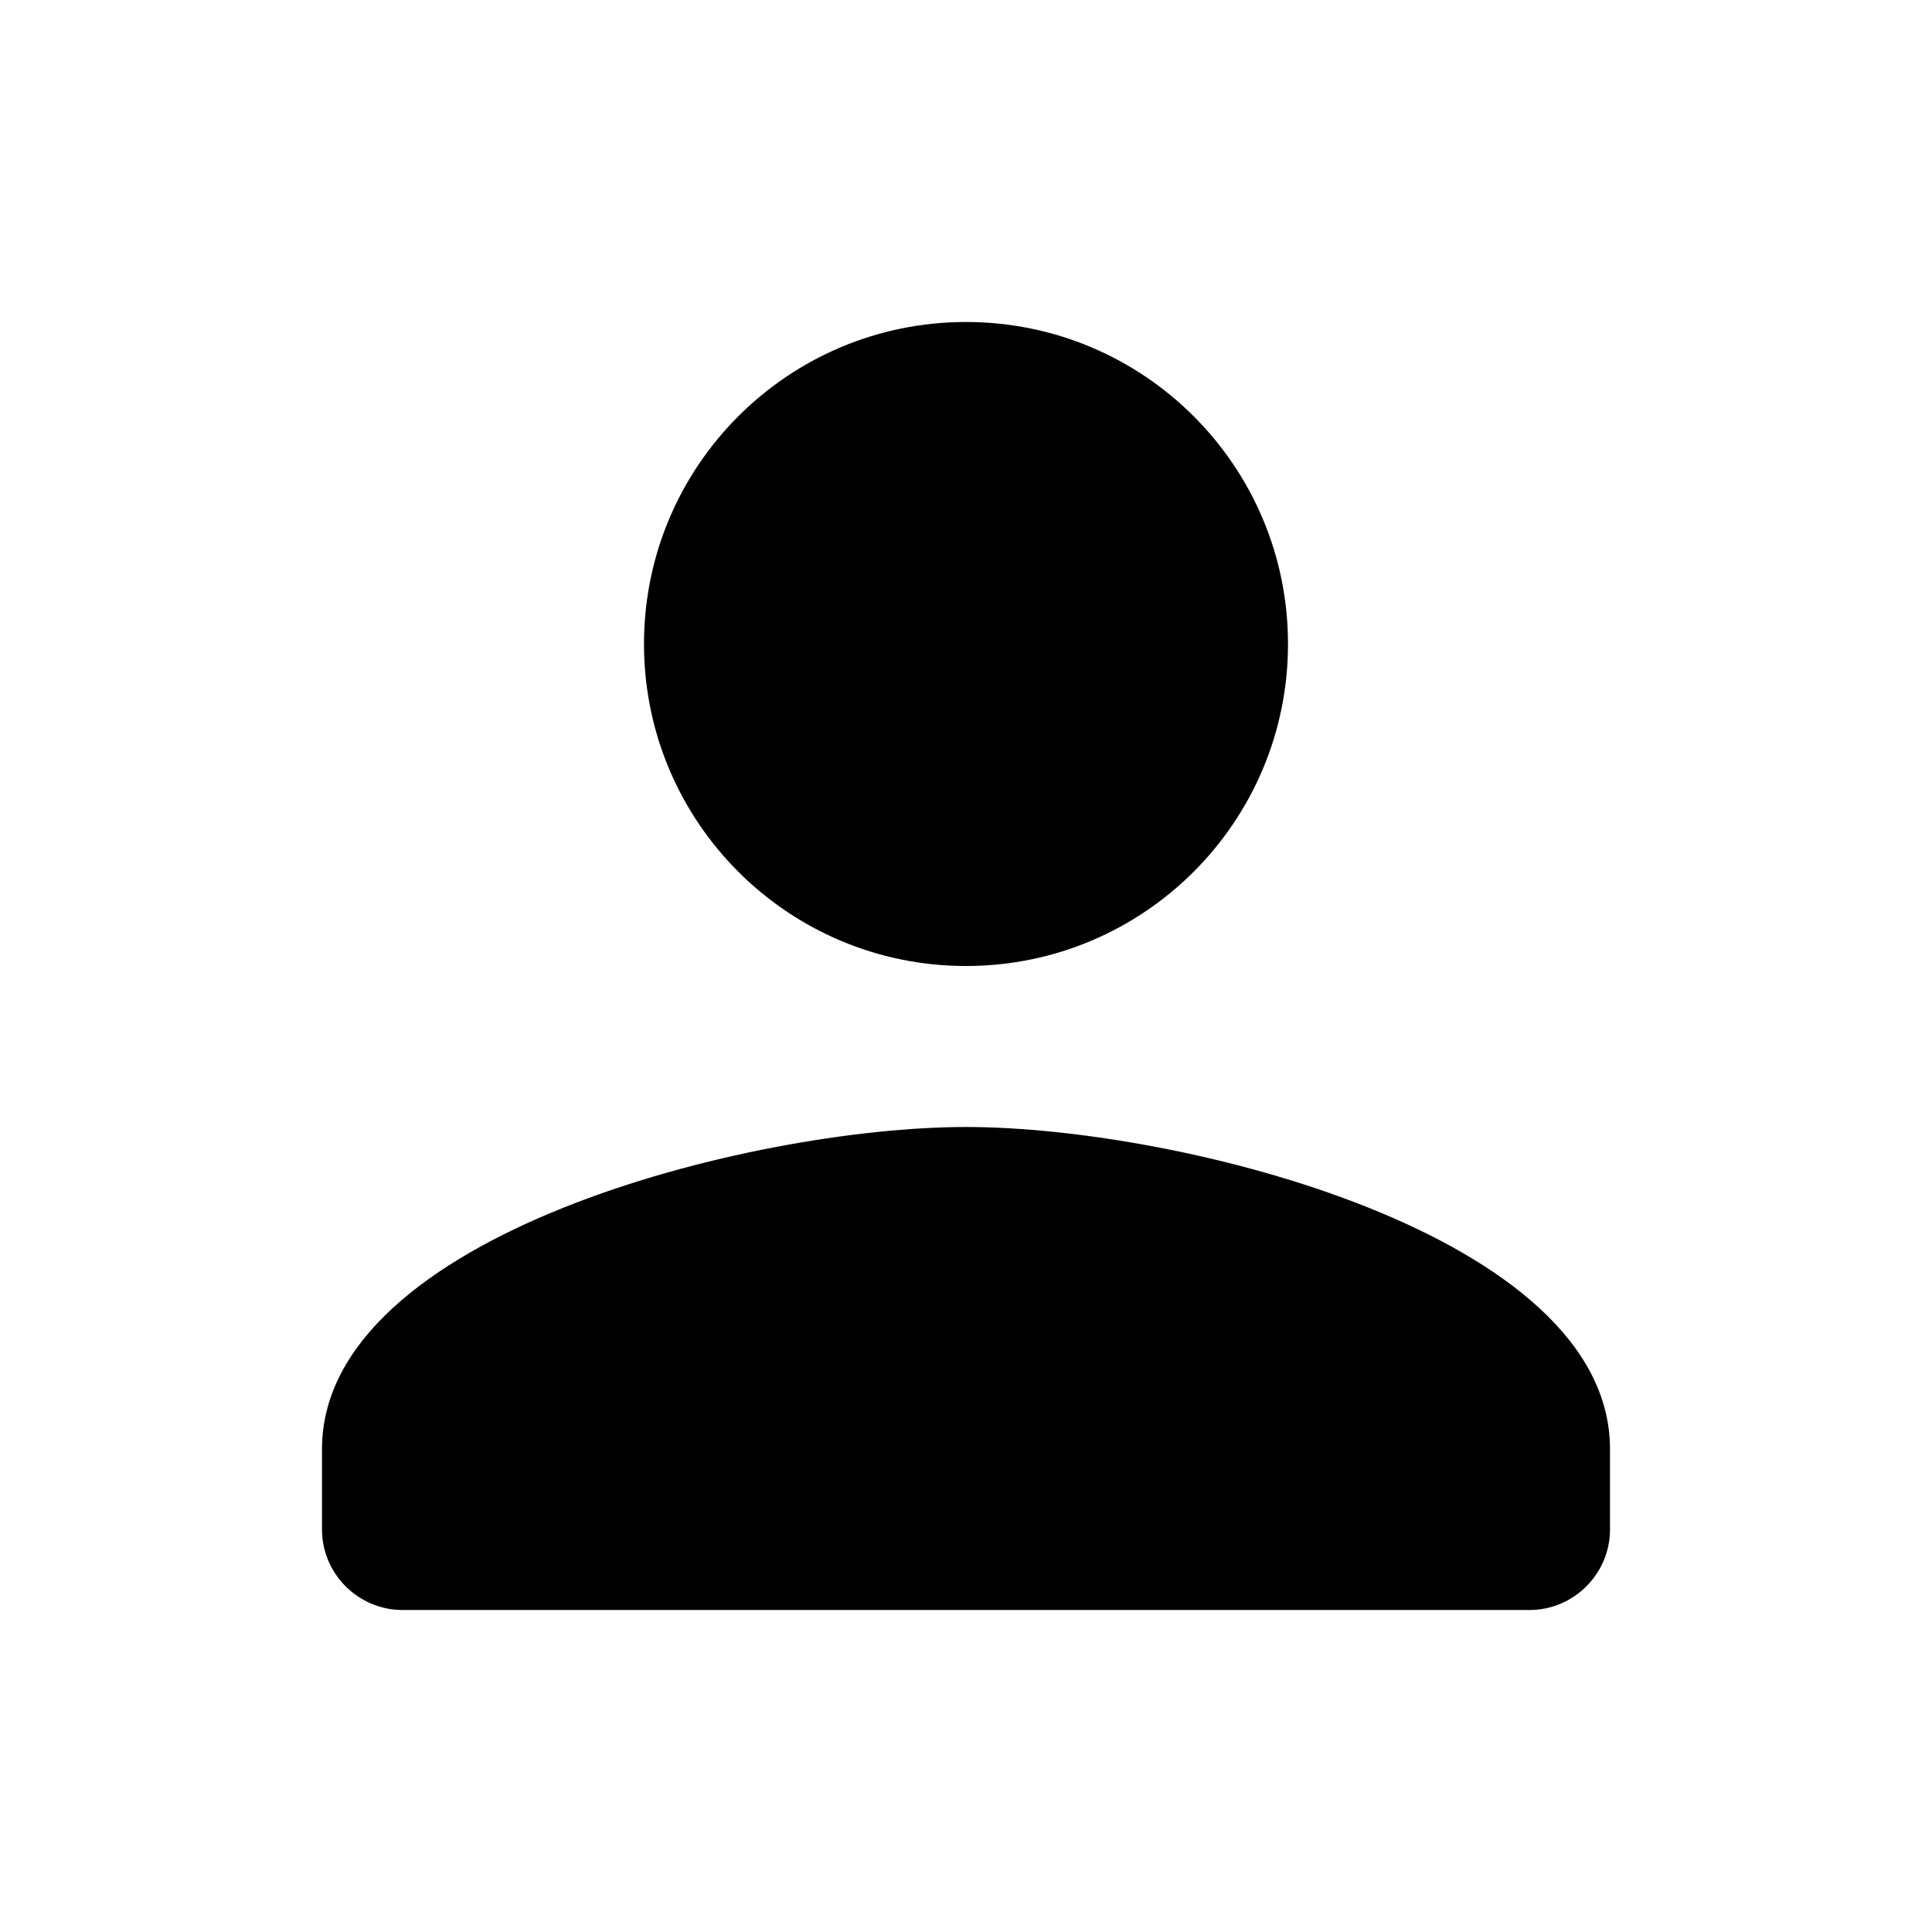
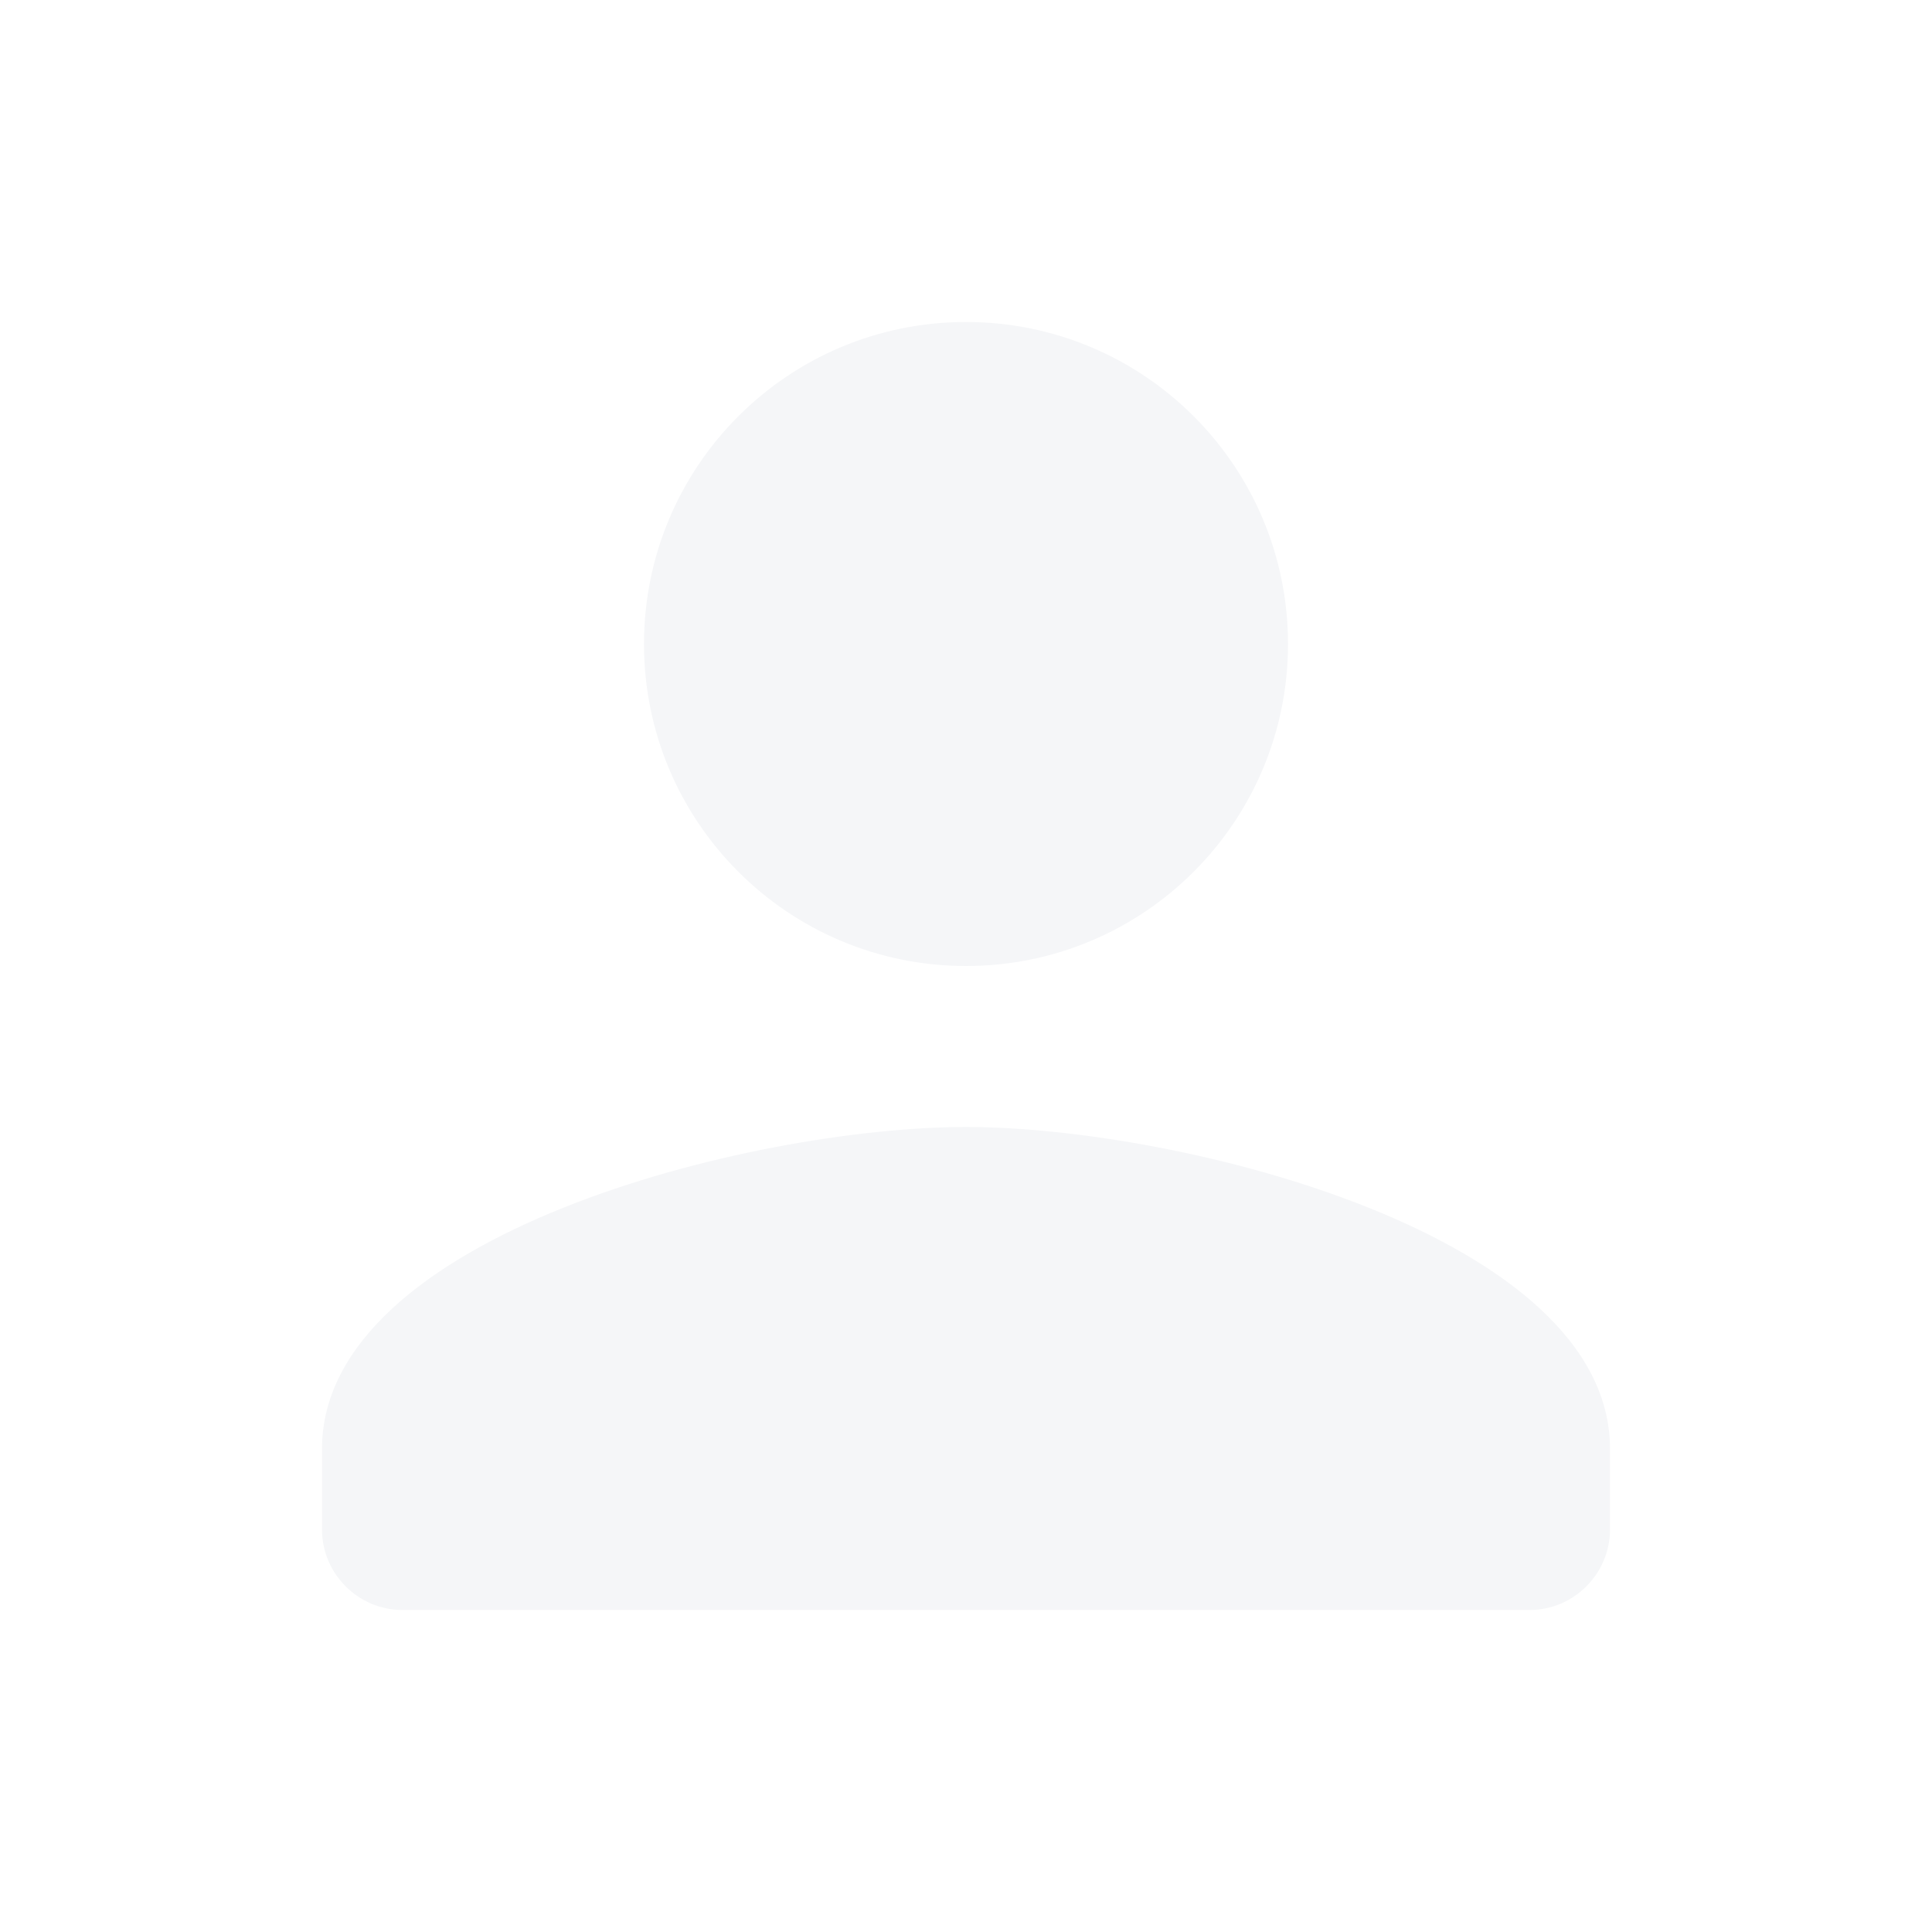
<svg xmlns="http://www.w3.org/2000/svg" width="24" height="24" viewBox="0 0 24 24">
  <path fill="none" d="M0 0h24v24H0V0z" />
-   <path d="M12 12c2.21 0 4-1.79 4-4s-1.79-4-4-4-4 1.79-4 4 1.79 4 4 4zm0 2c-2.67 0-8 1.34-8 4v1c0 .55.45 1 1 1h14c.55 0 1-.45 1-1v-1c0-2.66-5.33-4-8-4z" />
+   <path fill="#f5f6f8" d="M12 12c2.21 0 4-1.79 4-4s-1.79-4-4-4-4 1.79-4 4 1.79 4 4 4zm0 2c-2.67 0-8 1.34-8 4v1c0 .55.45 1 1 1h14c.55 0 1-.45 1-1v-1c0-2.66-5.33-4-8-4z" />
</svg>
